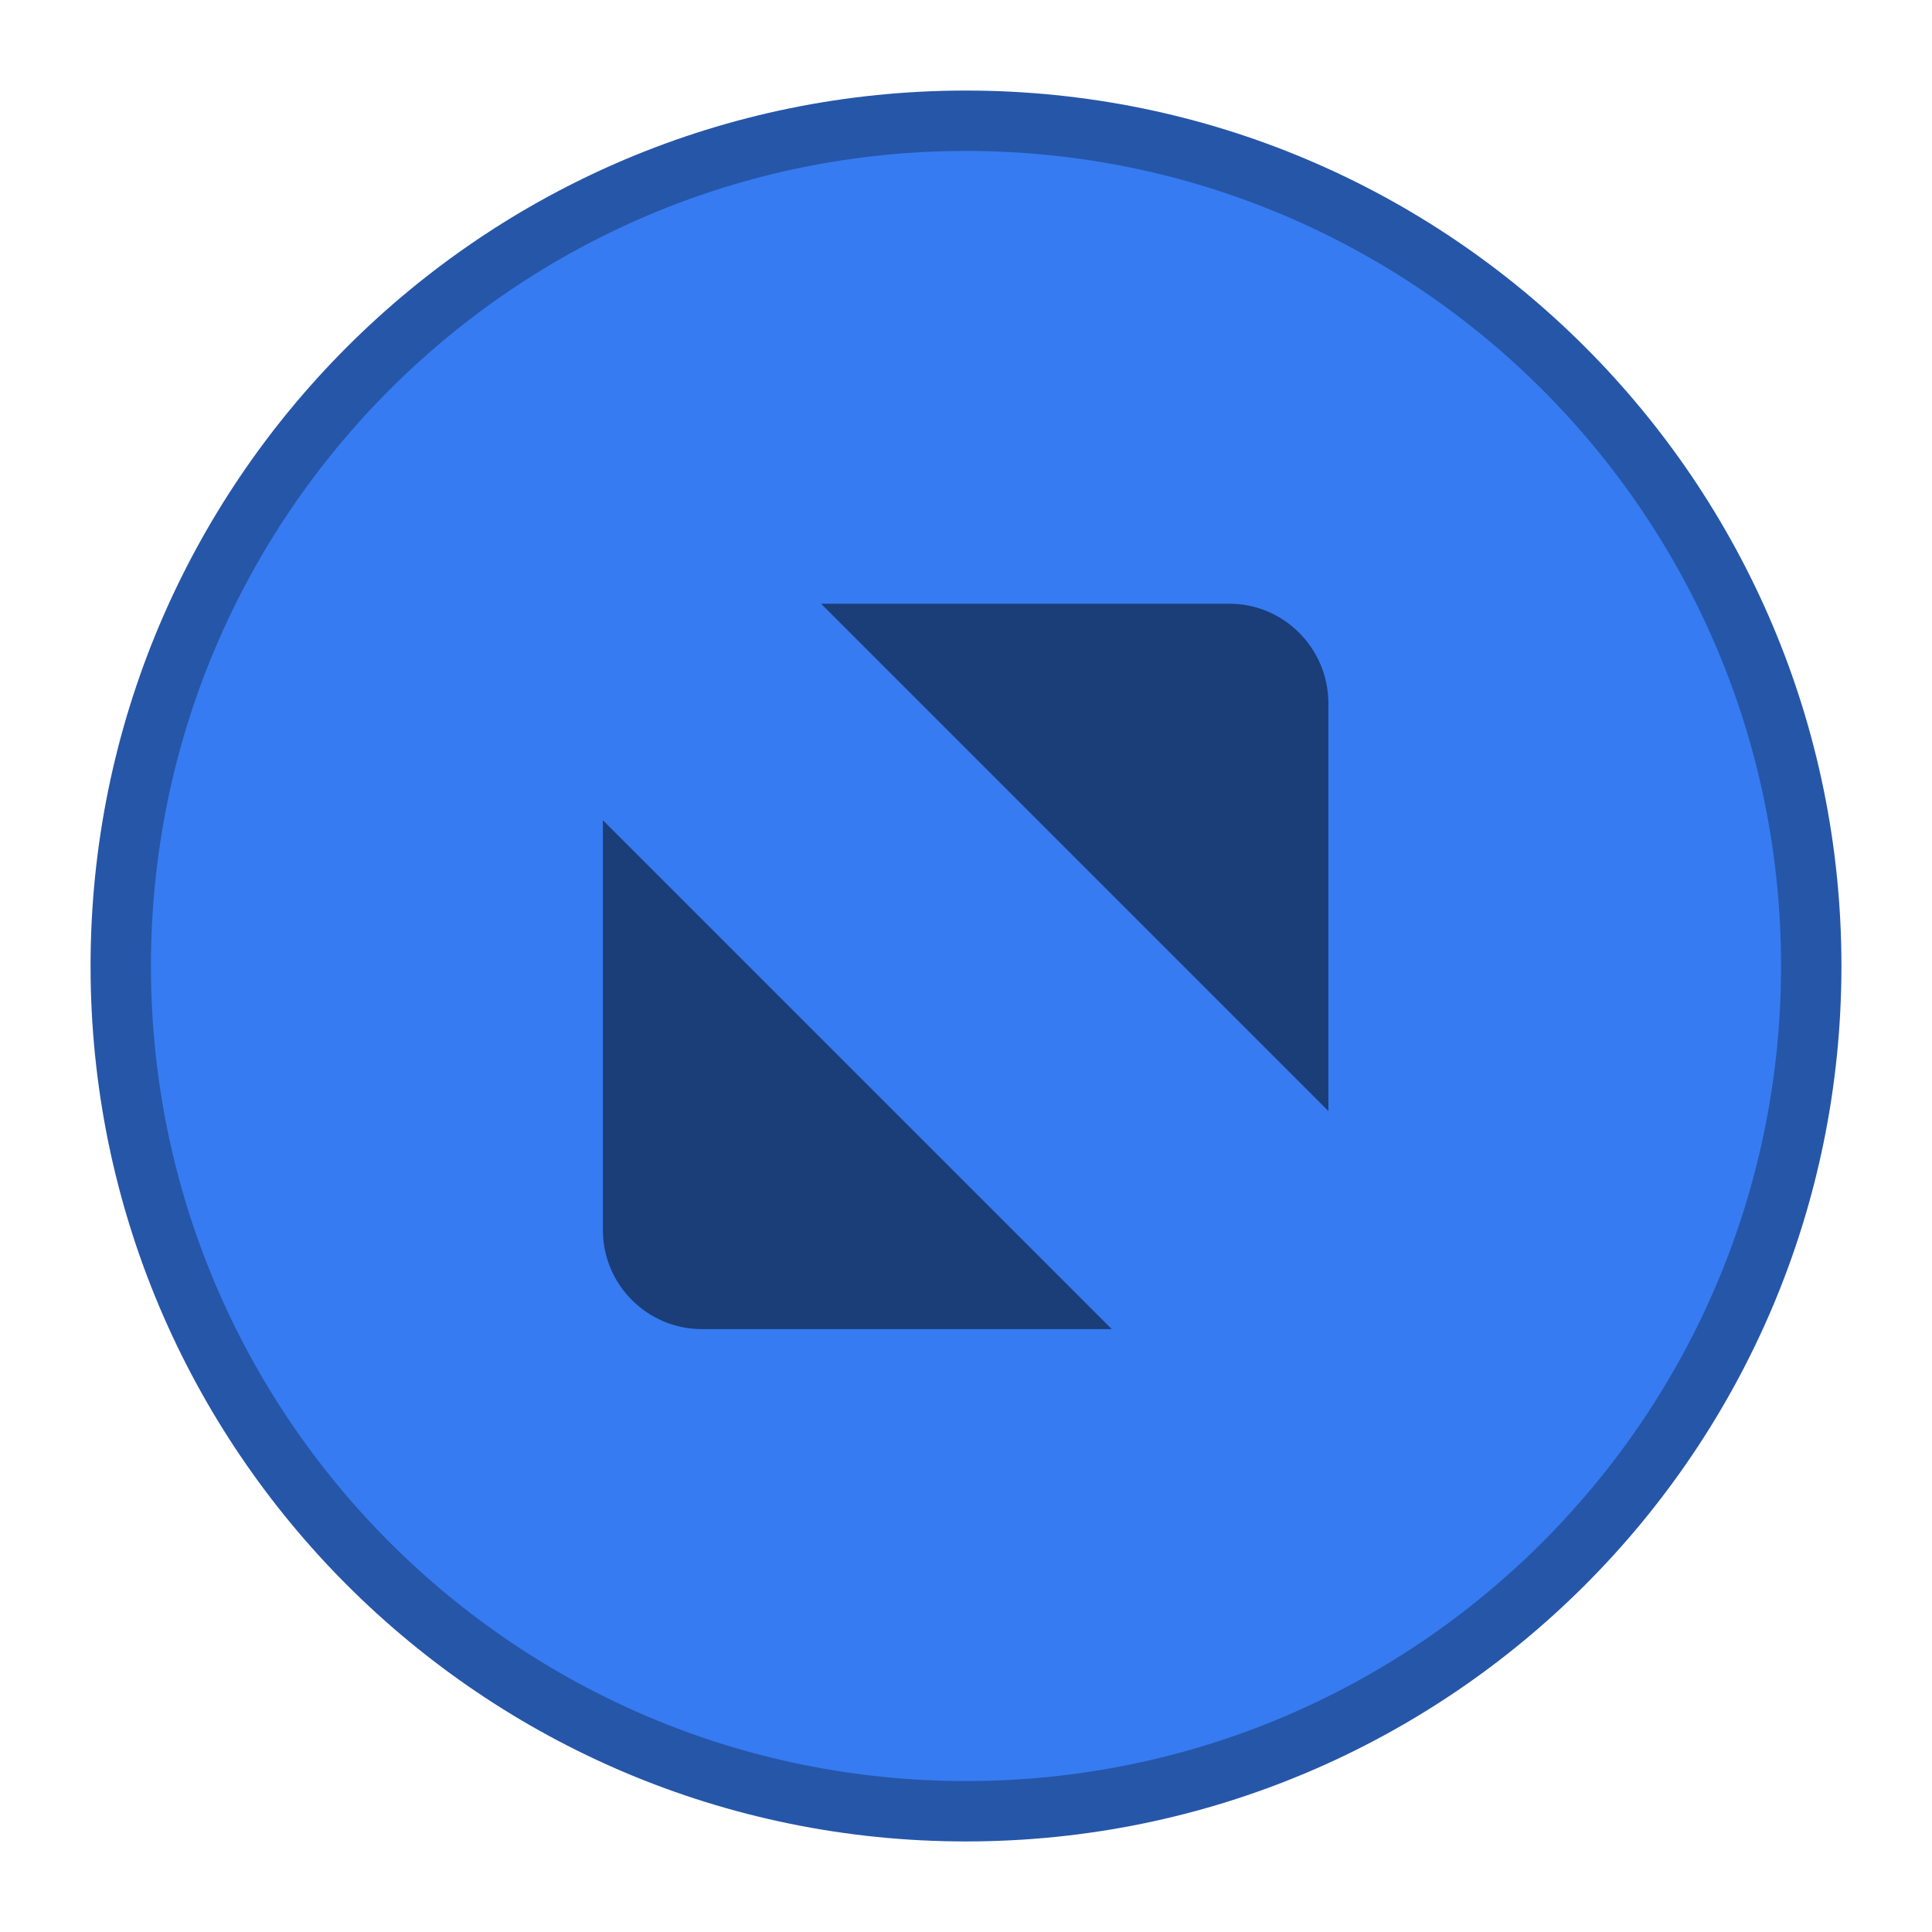
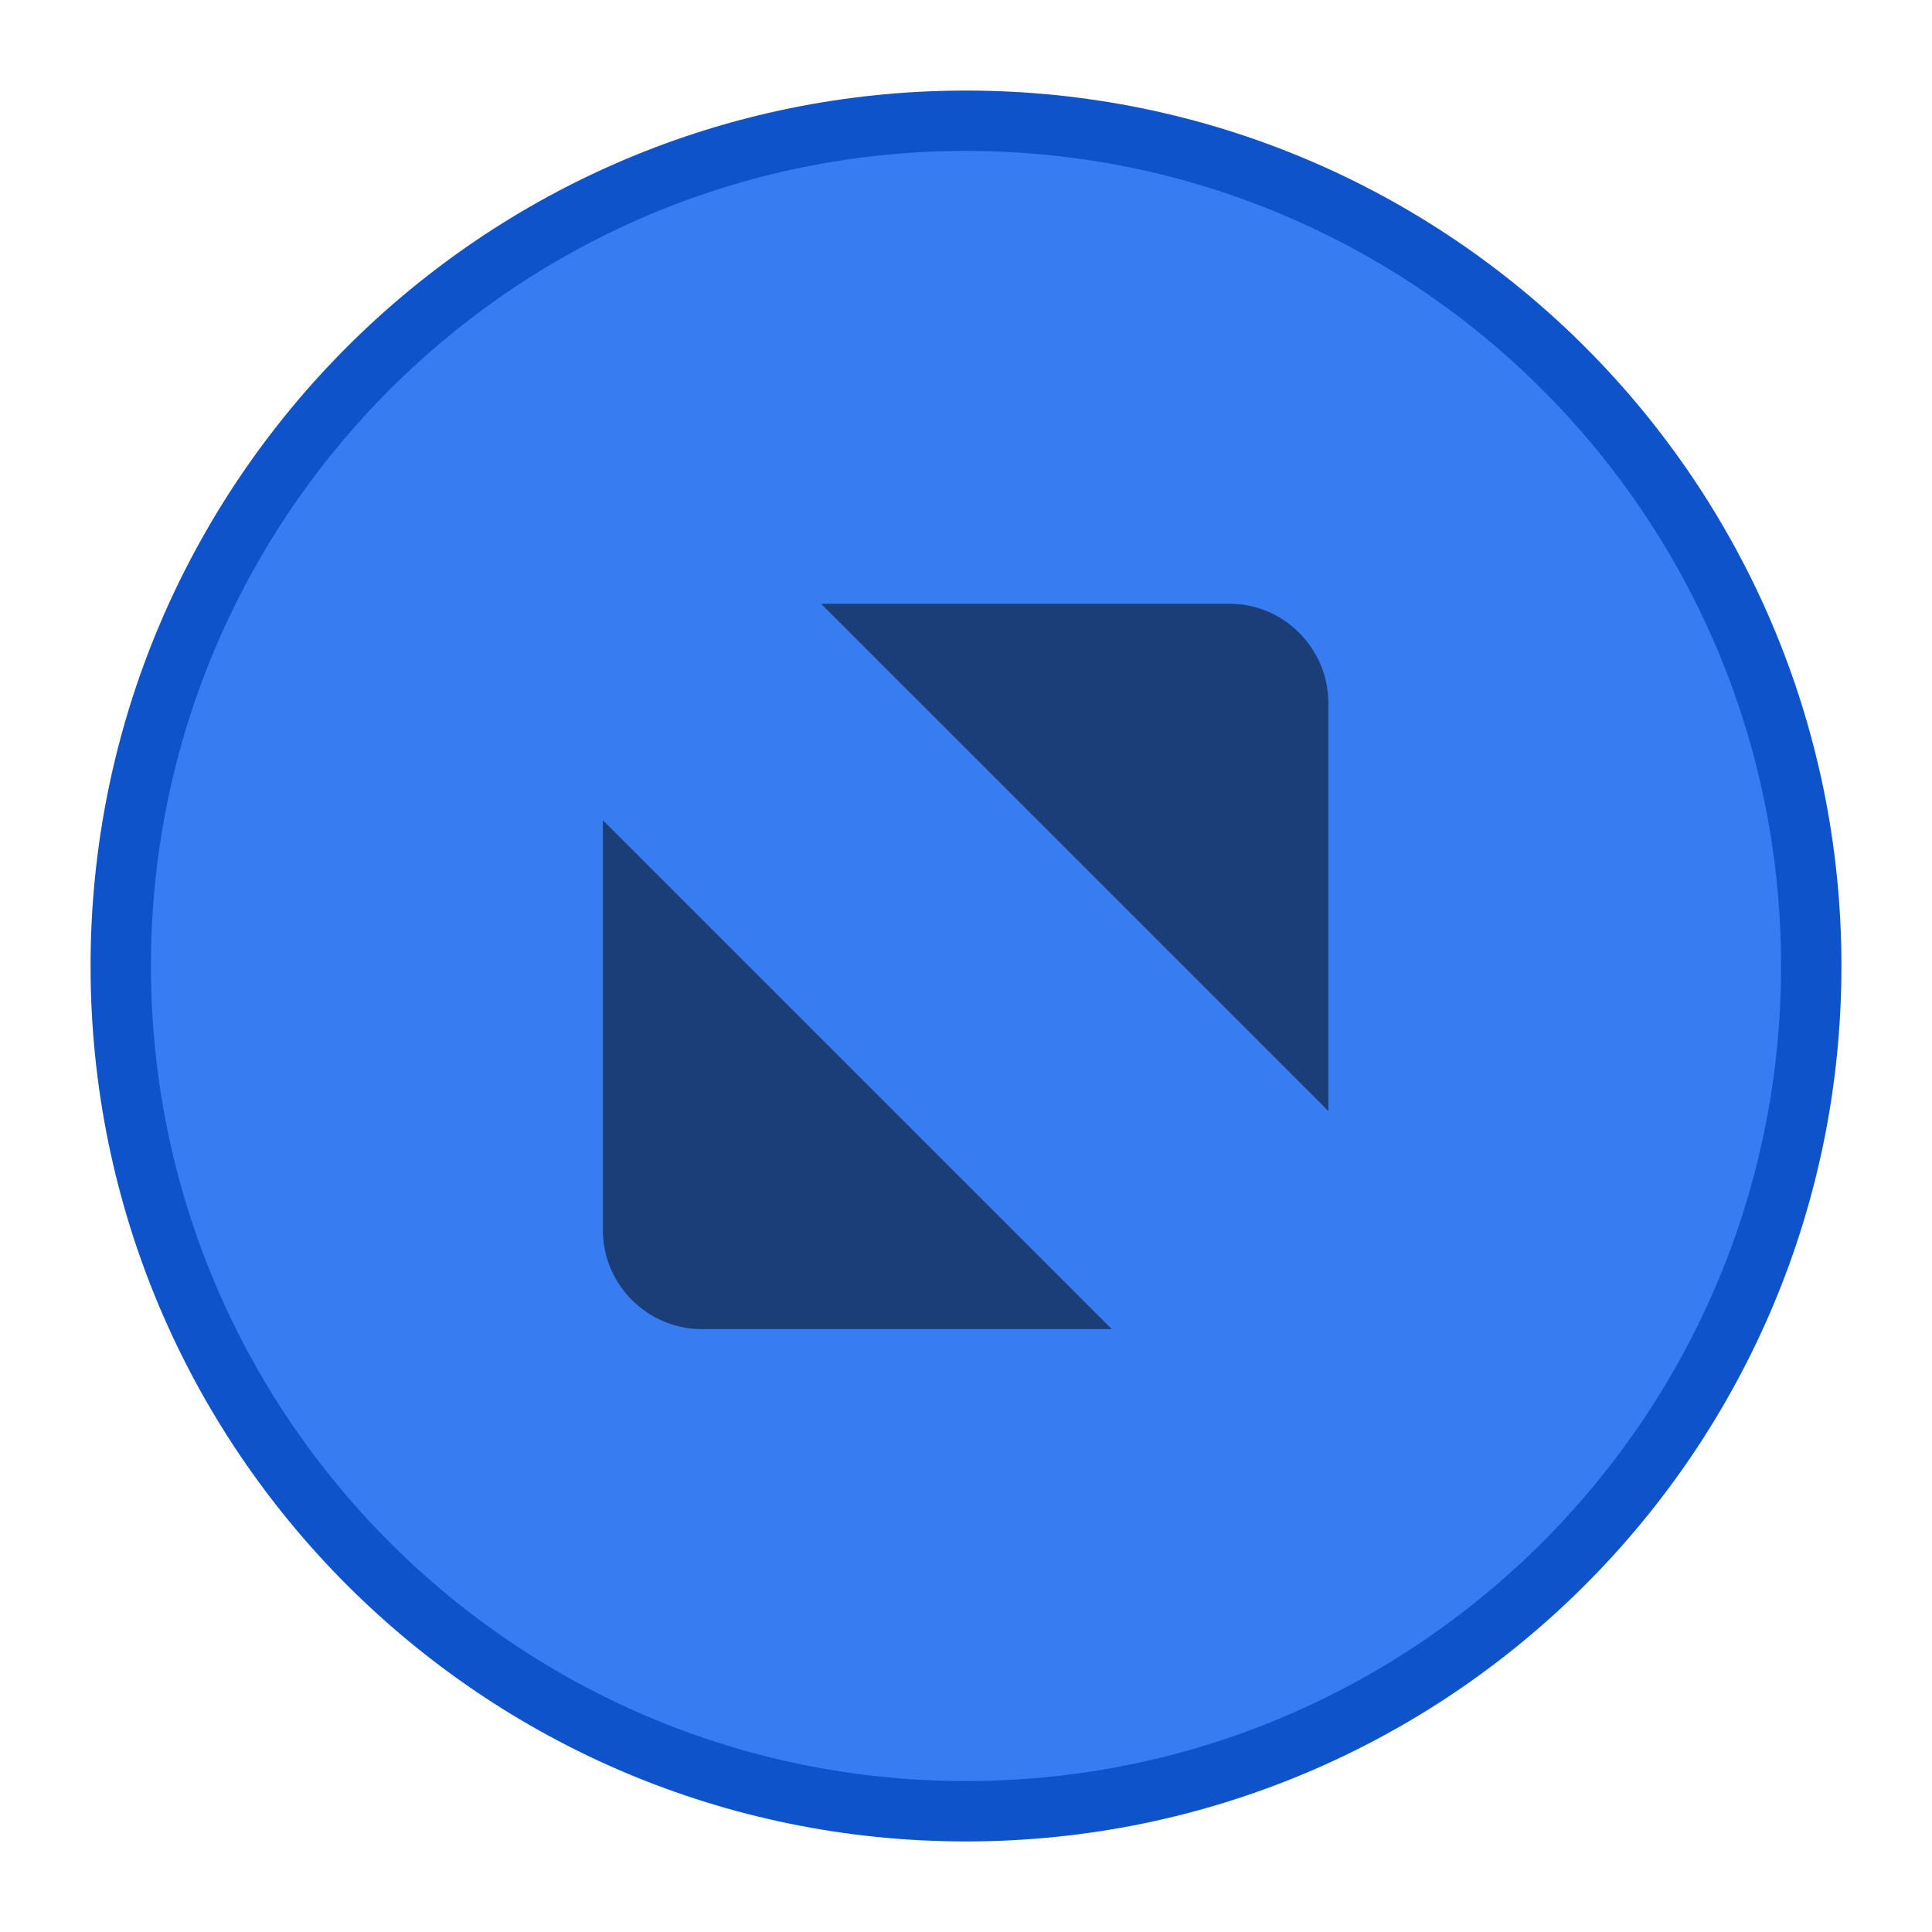
- <svg xmlns="http://www.w3.org/2000/svg" id="svg1278" version="1.1" height="16" width="16">
+ <svg xmlns="http://www.w3.org/2000/svg" height="16" width="16" id="svg1278" viewBox="0 0 16 16" version="1.1">
  <defs id="defs1282" />
  <g transform="translate(-513,185.64)" id="titlebutton-maximize-hover-darkest">
    <g id="g1154" transform="translate(-781,-432.64)">
-       <path id="path1152" style="fill:#367bf1;stroke:#2656a8;stroke-width:0.5" d="m 394,92 c -3.866,0 -7,3.134 -7,7 0,3.866 3.134,7 7,7 3.866,0 7,-3.134 7,-7 0,-3.866 -3.134,-7 -7,-7 z" transform="translate(908,156)" />
+       <path id="path1152" style="fill:#377cf1;stroke:#0e53ca;stroke-width:0.5" d="m 394,92 c -3.866,0 -7,3.134 -7,7 0,3.866 3.134,7 7,7 3.866,0 7,-3.134 7,-7 0,-3.866 -3.134,-7 -7,-7 z" transform="translate(908,156)" />
    </g>
    <rect id="rect1156" style="fill:none" height="16" width="16" y="-185.64" x="513" />
    <path id="path1158" style="opacity:0.5;fill-rule:evenodd" d="m 519.8,-180.64 h 3.382 c 0.45,0 0.816,0.368 0.819,0.819 v 3.382 z m 2.407,6.007 h -3.395 c -0.45,0 -0.819,-0.368 -0.819,-0.819 v -3.395 l 4.214,4.214" />
  </g>
</svg>
